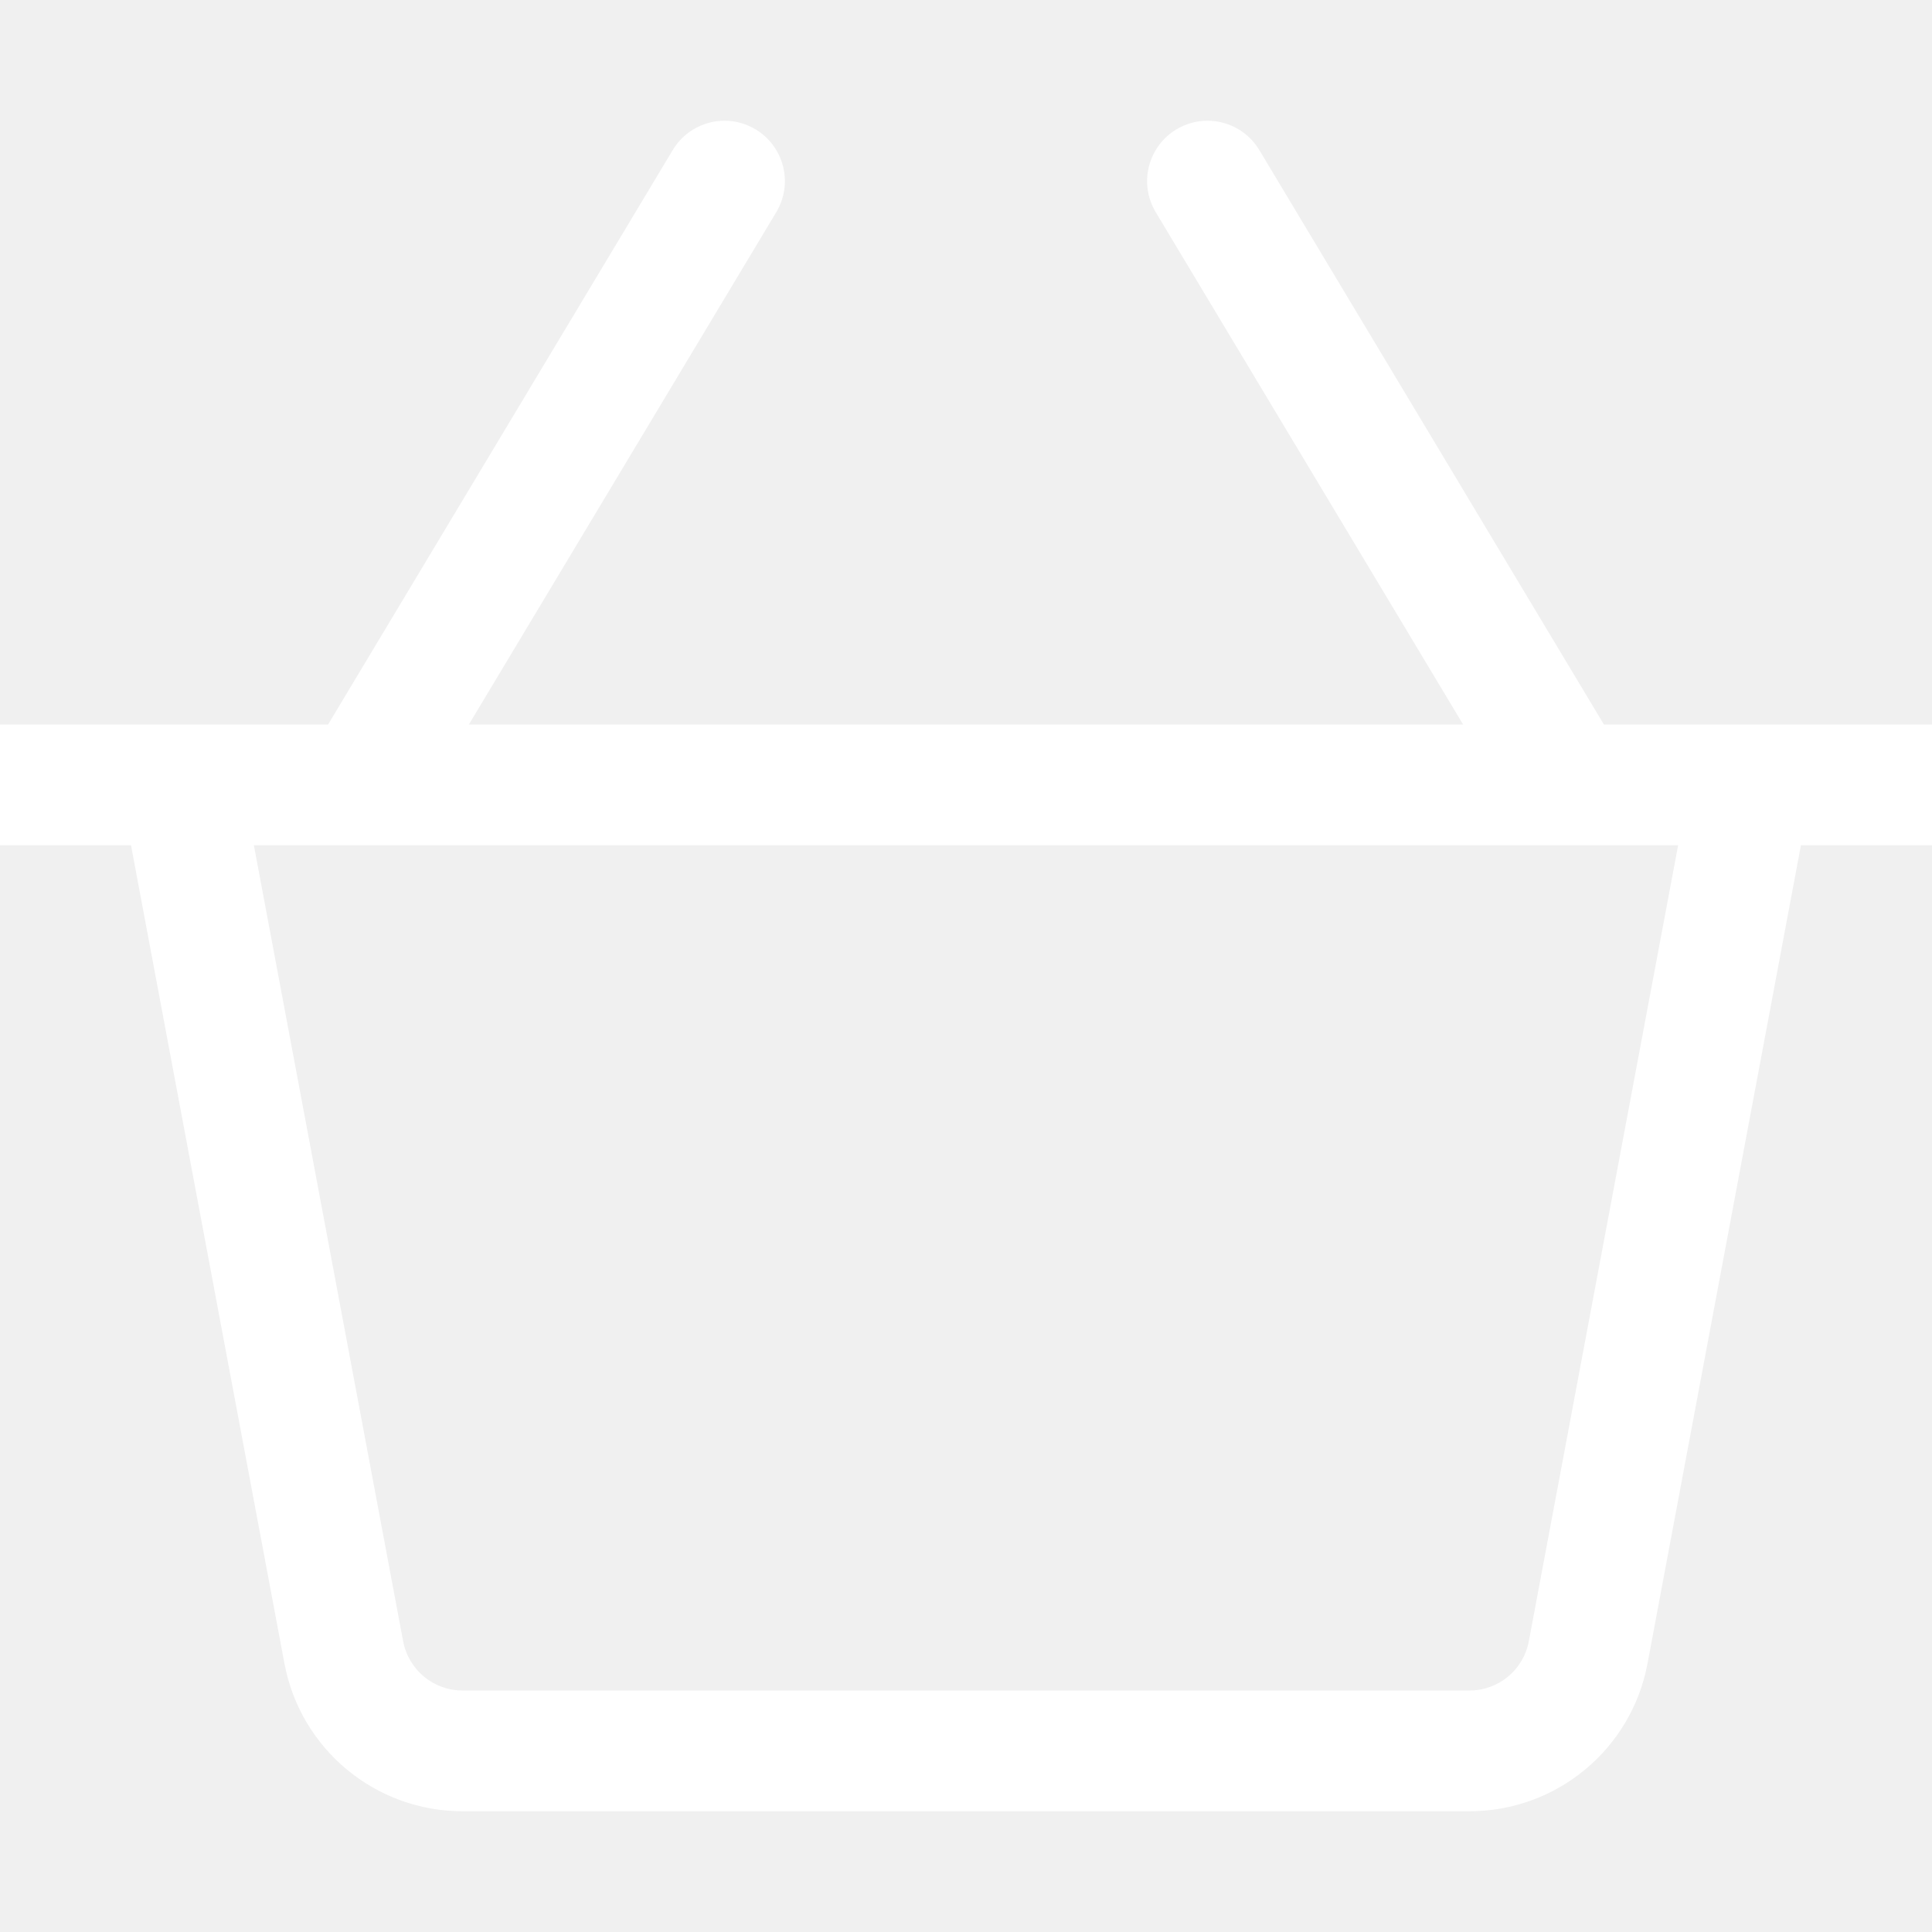
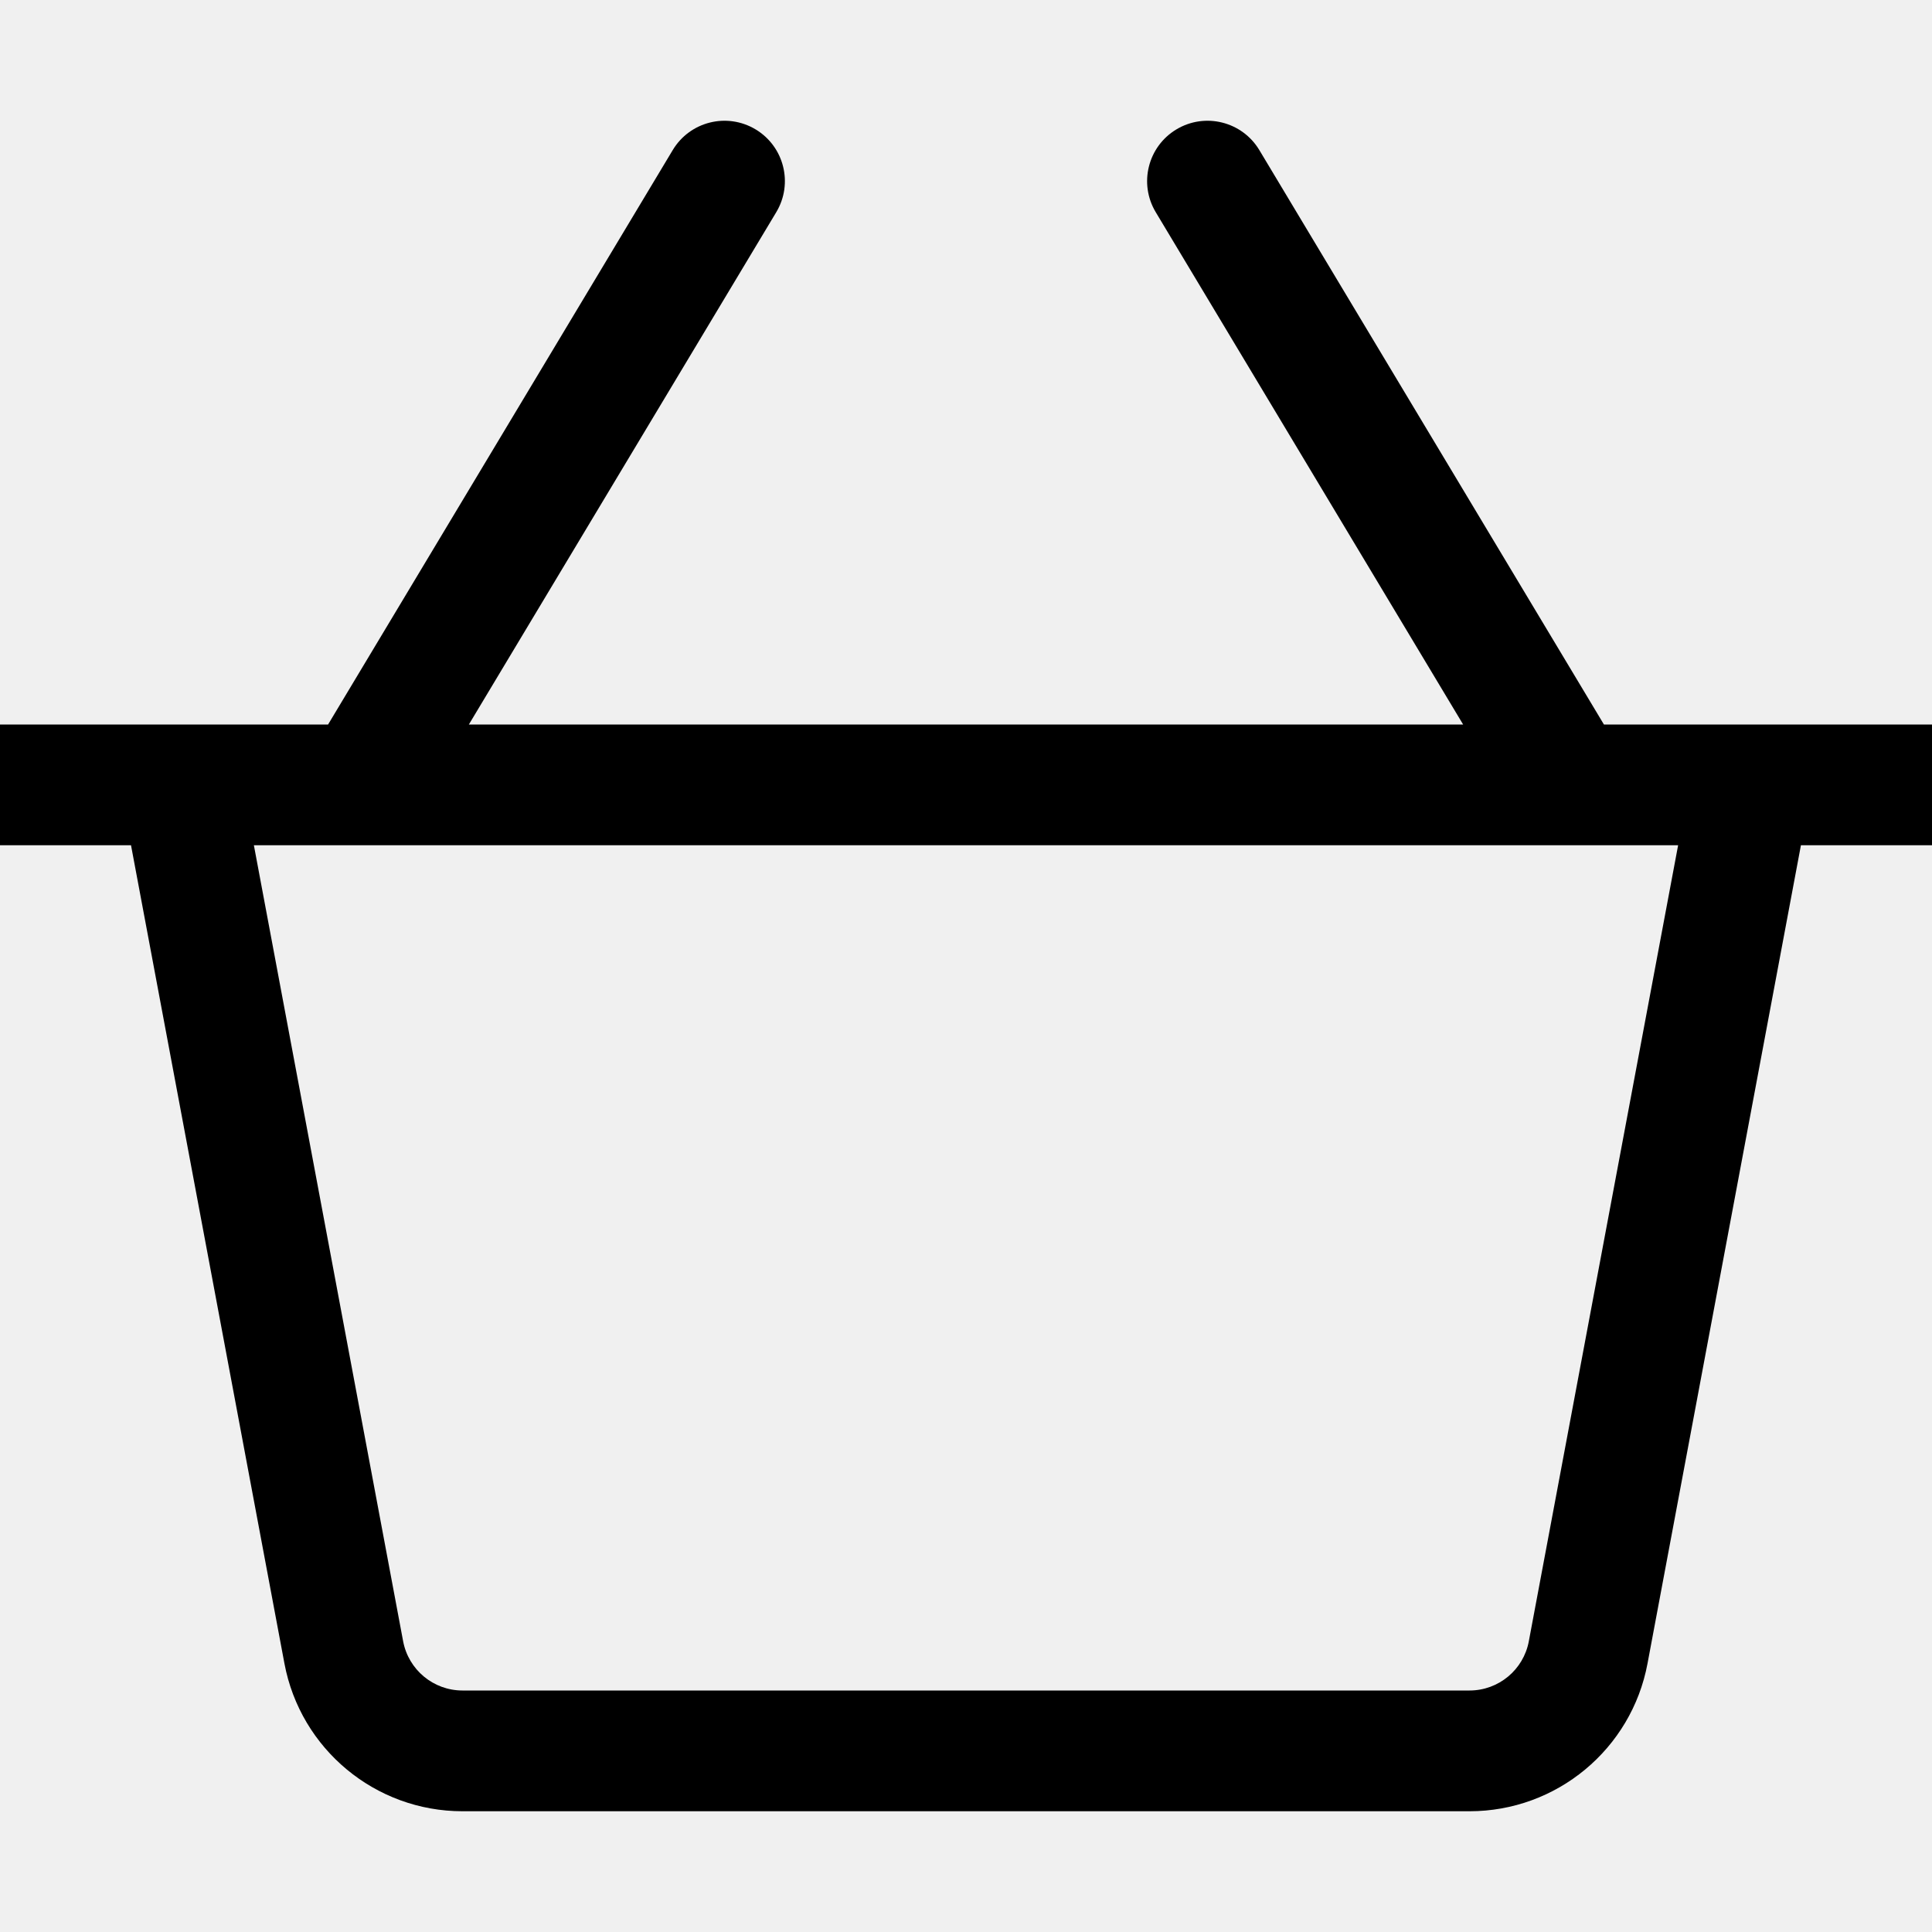
<svg xmlns="http://www.w3.org/2000/svg" width="32" height="32" viewBox="0 0 32 32" fill="none">
  <g clip-path="url(#clip0_378_8)">
-     <path d="M32 12H26.566L20.858 2.485C20.574 2.013 19.96 1.858 19.485 2.143C19.012 2.427 18.858 3.041 19.143 3.515L24.234 12H7.766L12.857 3.515C13.142 3.041 12.988 2.427 12.515 2.143C12.039 1.858 11.427 2.013 11.143 2.485L5.434 12H0V14H2.17L4.711 27.552C4.977 28.971 6.217 30 7.66 30H24.34C25.783 30 27.023 28.971 27.288 27.553L29.829 14H32C32 14 32 12 32 12ZM25.322 27.185C25.234 27.657 24.821 28 24.34 28H7.66C7.179 28 6.766 27.657 6.677 27.184L4.205 14H27.795L25.322 27.185Z" fill="white" />
+     <path d="M32 12H26.566L20.858 2.485C20.574 2.013 19.96 1.858 19.485 2.143C19.012 2.427 18.858 3.041 19.143 3.515L24.234 12H7.766L12.857 3.515C13.142 3.041 12.988 2.427 12.515 2.143C12.039 1.858 11.427 2.013 11.143 2.485L5.434 12H0V14H2.17L4.711 27.552C4.977 28.971 6.217 30 7.66 30H24.34C25.783 30 27.023 28.971 27.288 27.553L29.829 14H32C32 14 32 12 32 12ZM25.322 27.185C25.234 27.657 24.821 28 24.34 28H7.66C7.179 28 6.766 27.657 6.677 27.184L4.205 14H27.795L25.322 27.185Z" fill="currentColor" />
  </g>
  <defs>
    <clipPath id="clip0_378_8">
-       <rect width="32" height="32" fill="white" />
+       <rect width="32" height="32" fill="currentColor" />
    </clipPath>
  </defs>
</svg>
